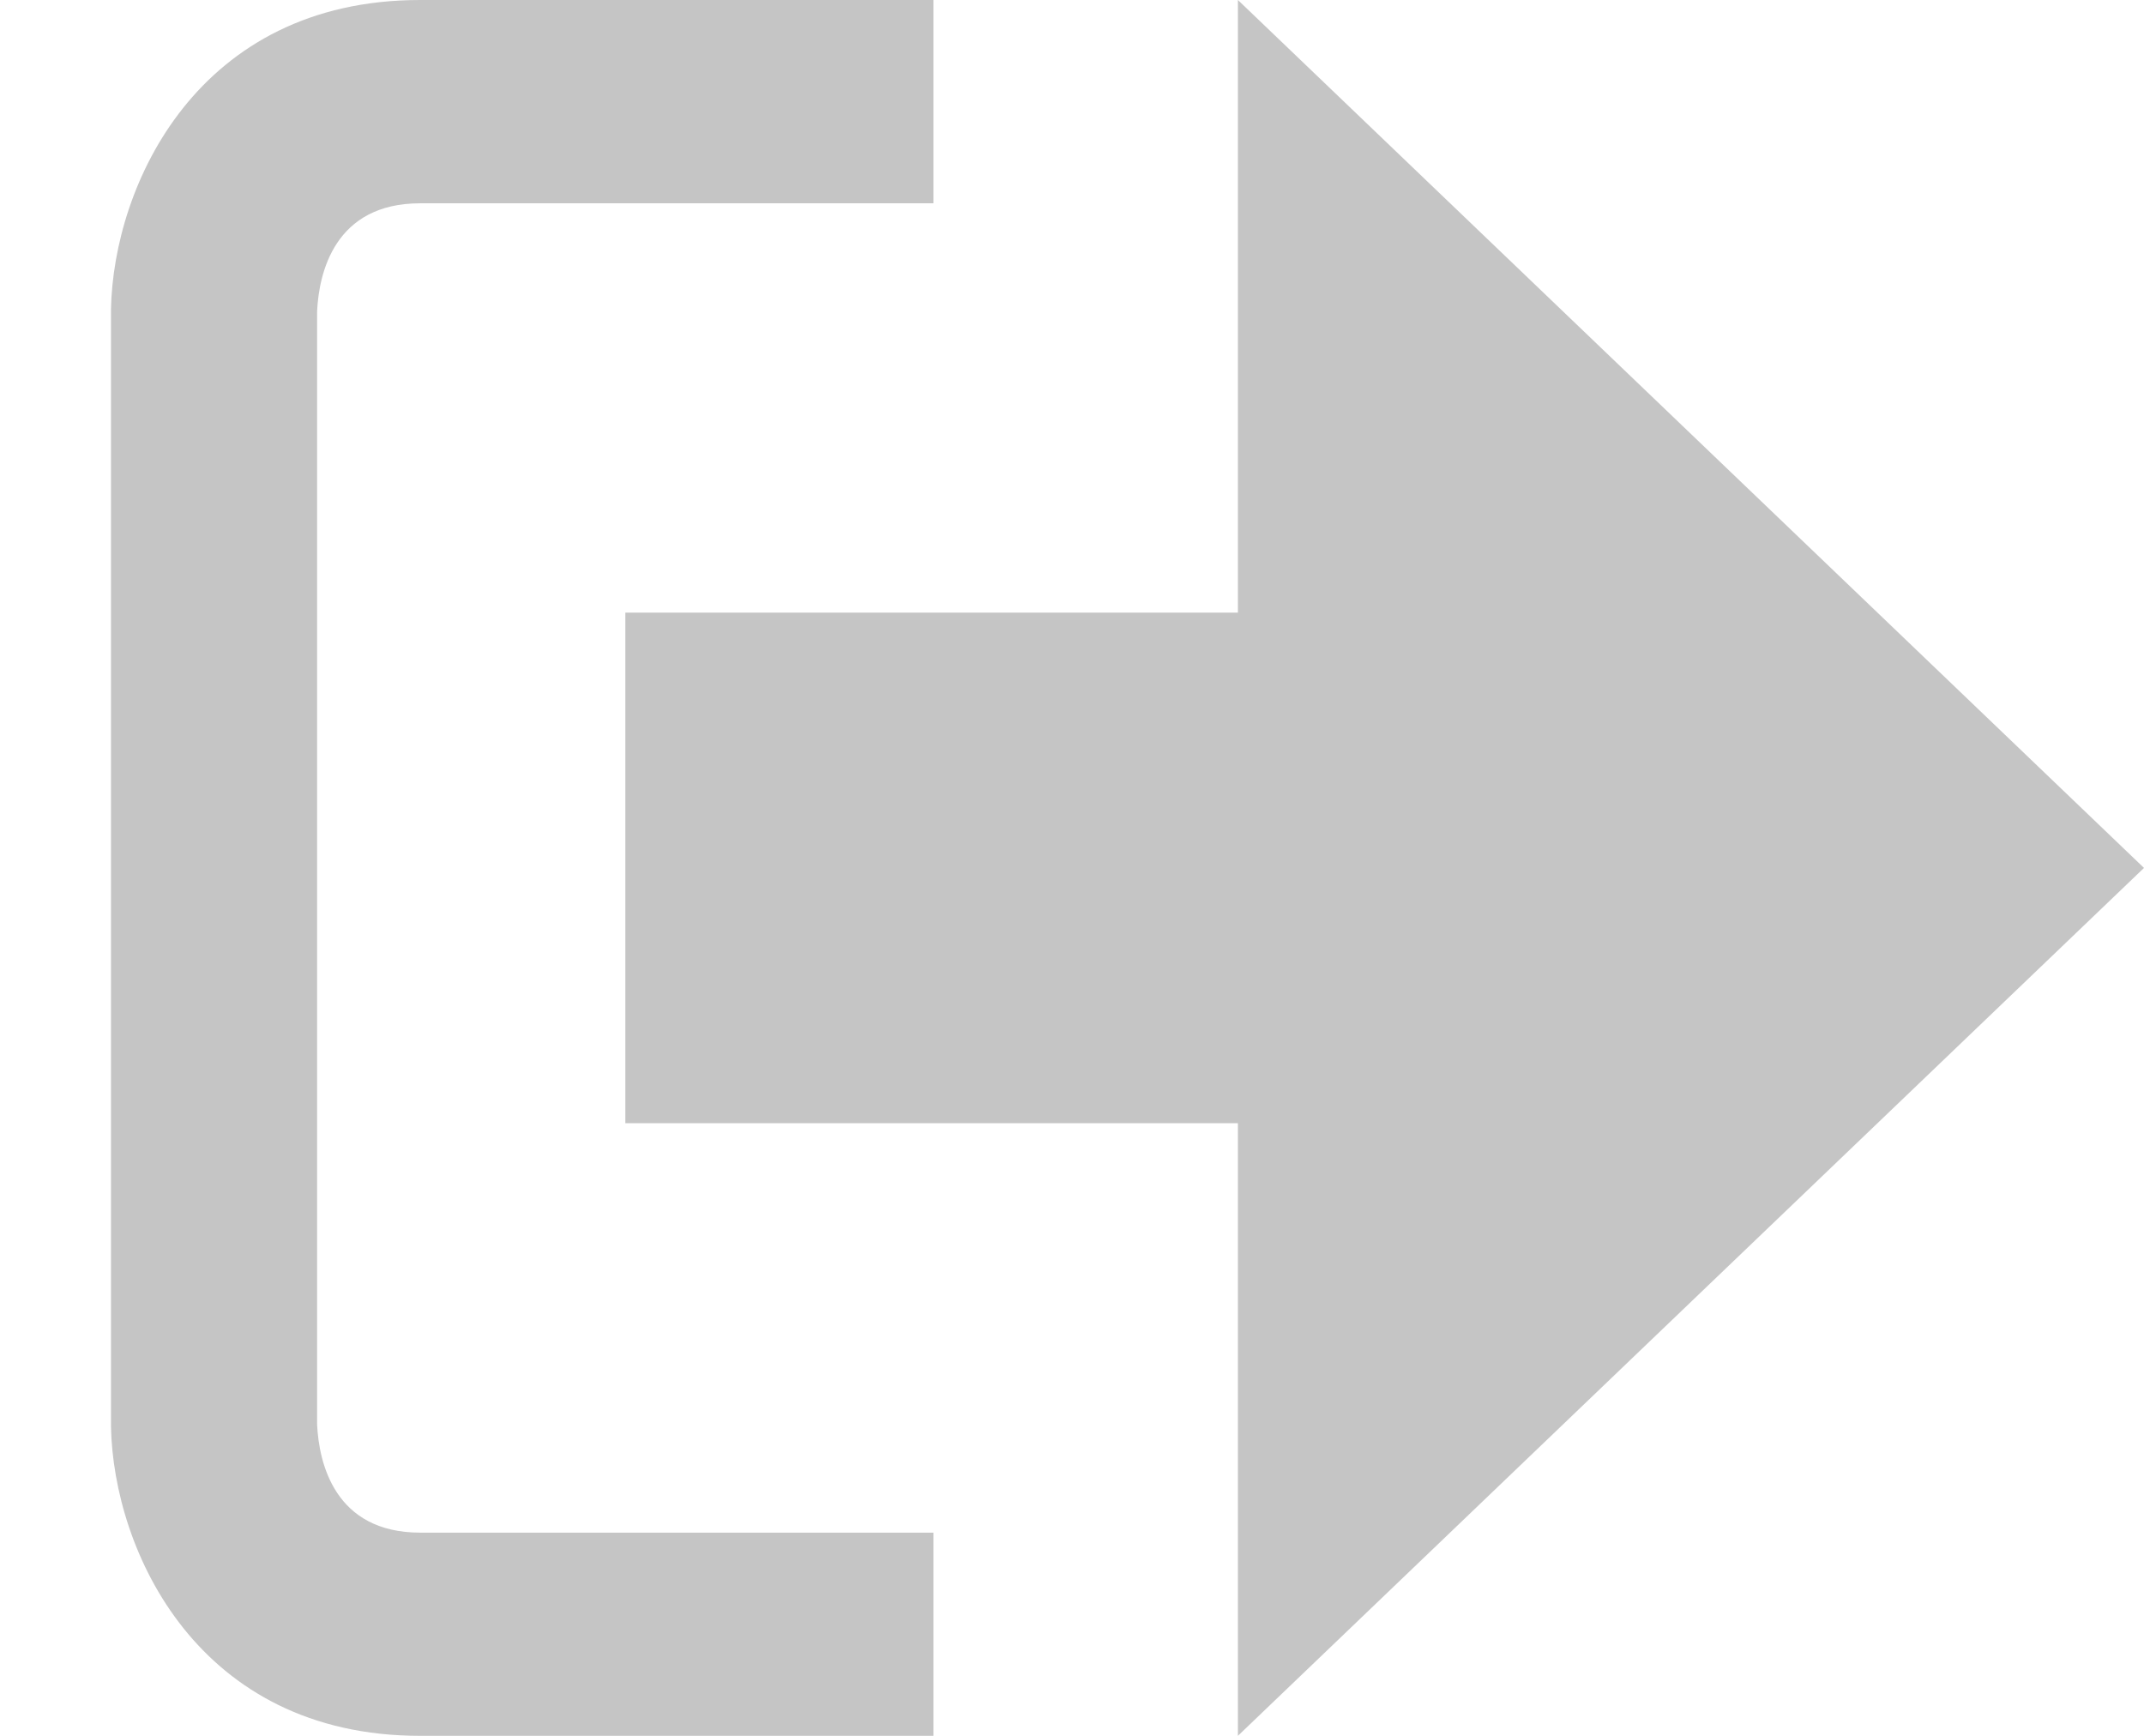
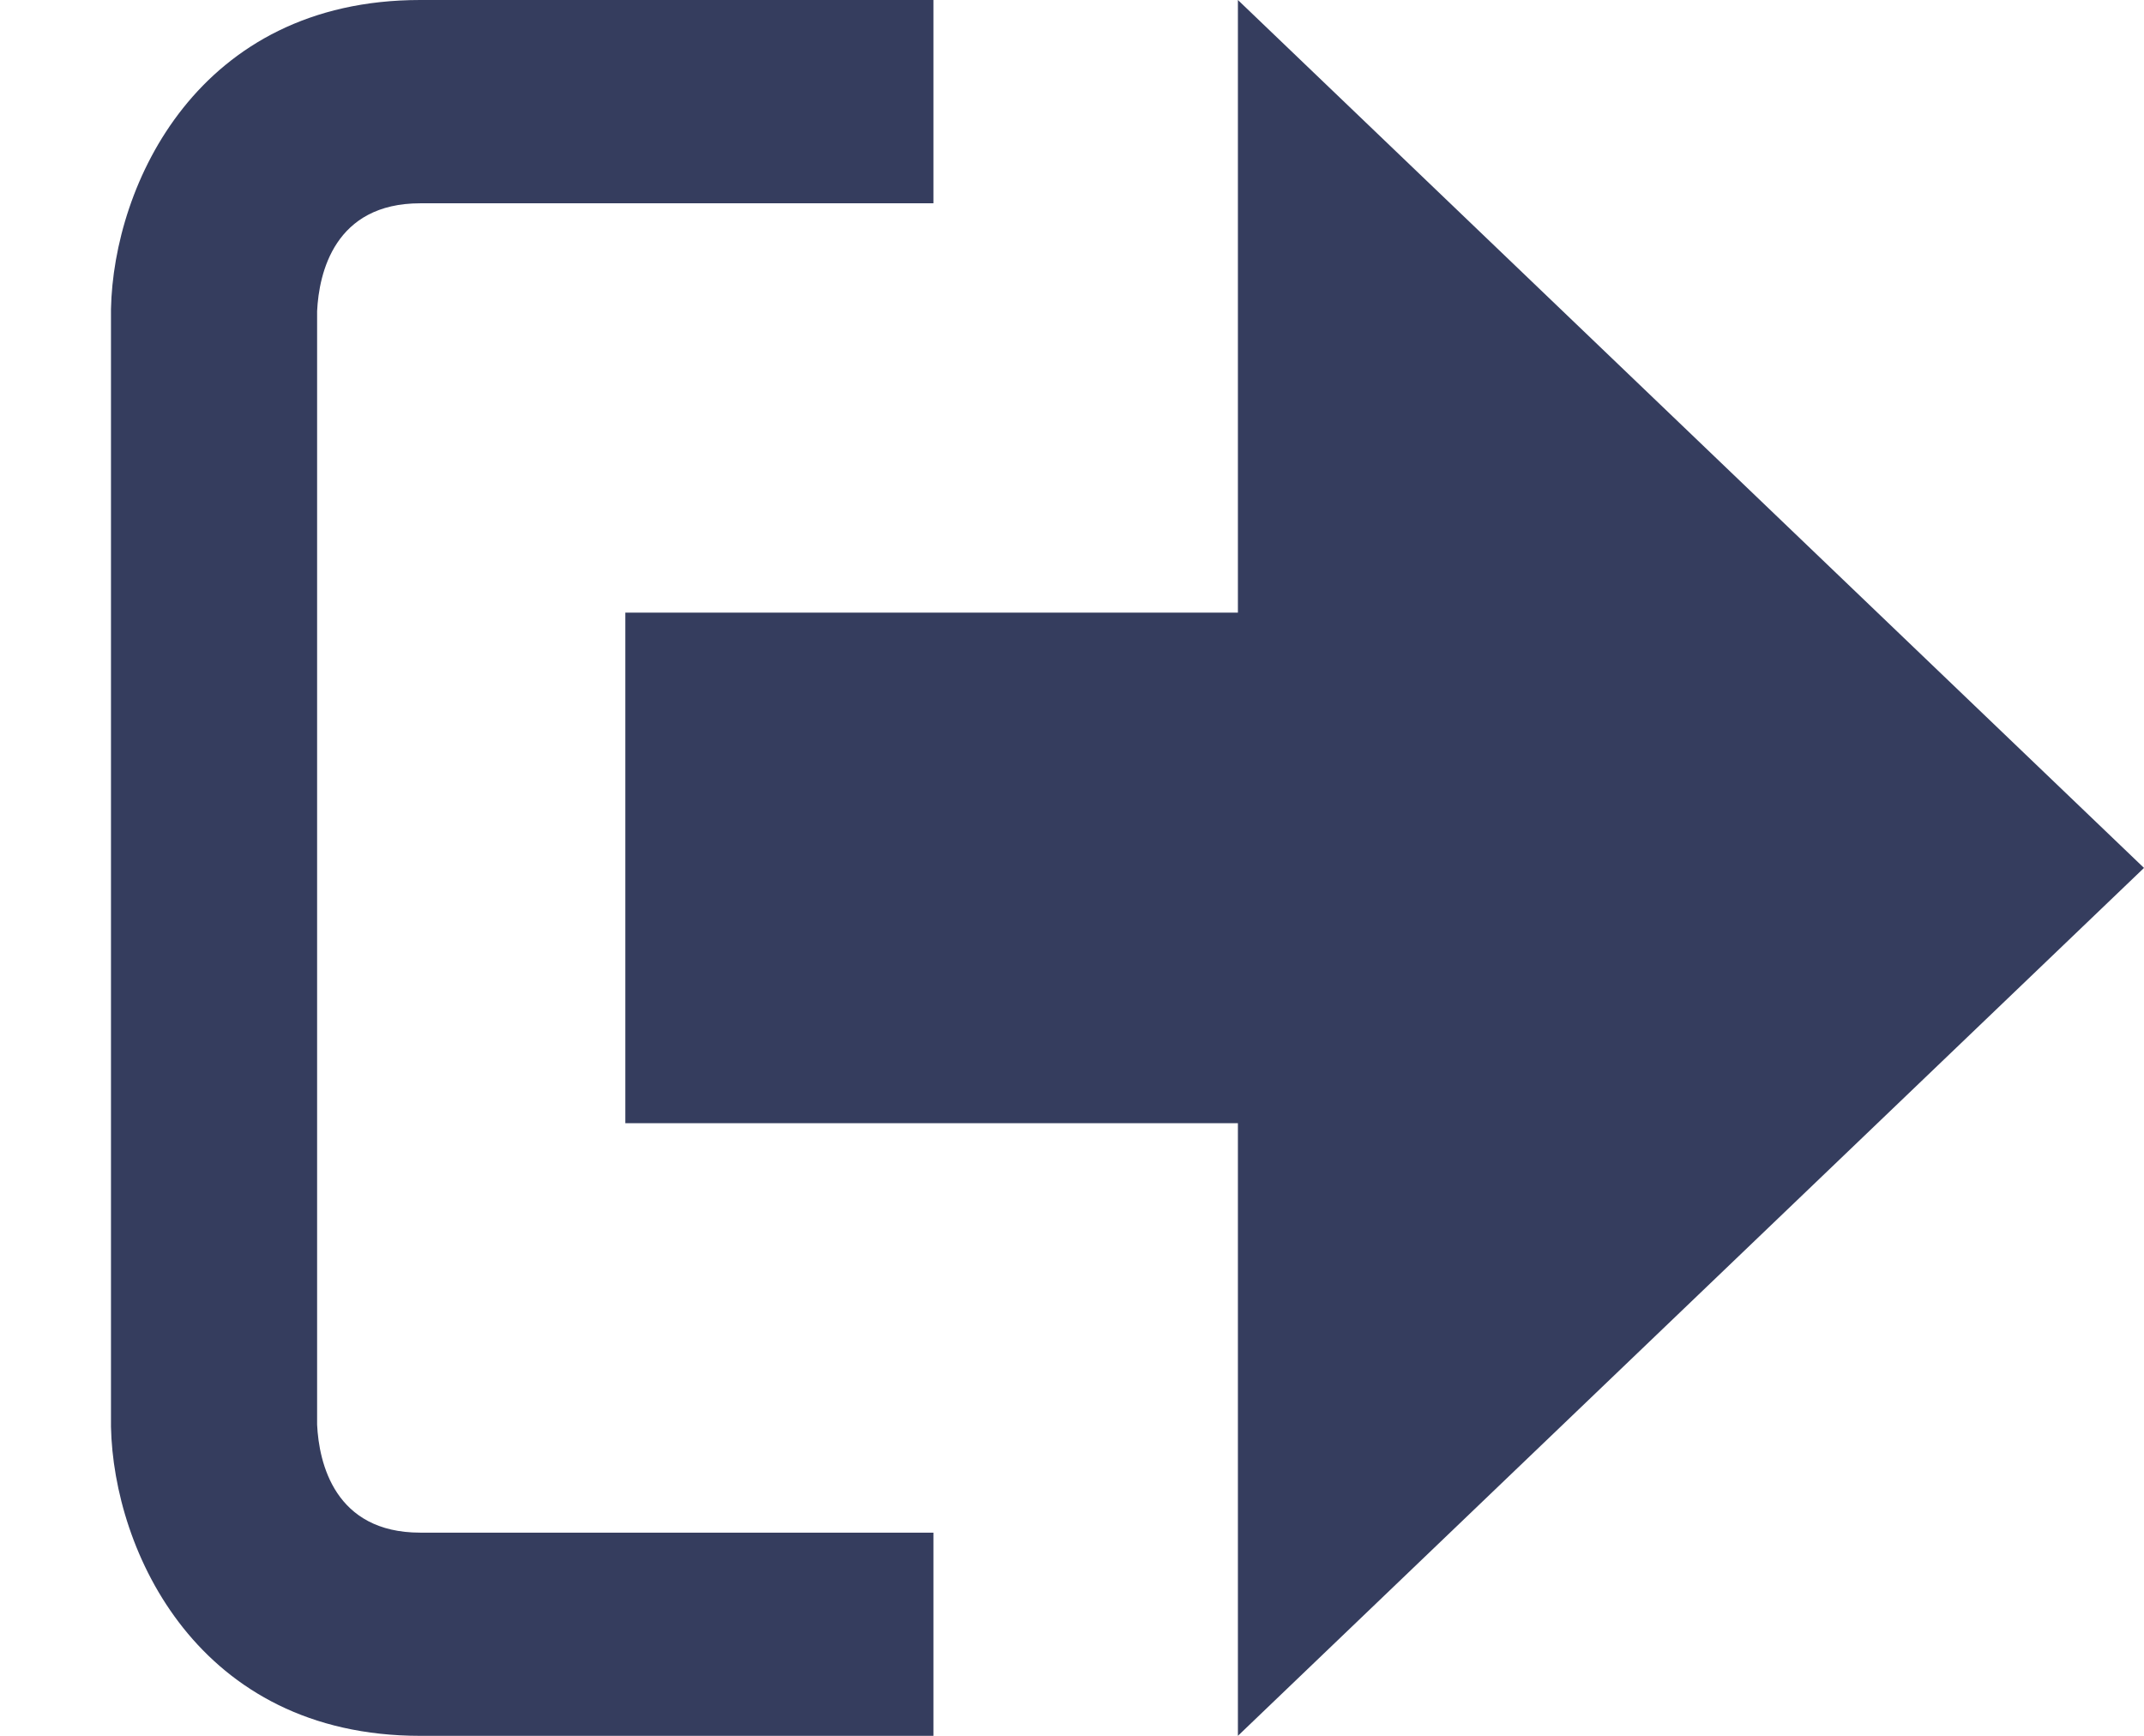
<svg xmlns="http://www.w3.org/2000/svg" width="21" height="17" viewBox="0 0 21 17">
-   <g fill="#c5c5c5">
-     <path fill="#c5c5c5" d="M21 8.5L12.125 0v6h-6v5h6v6z" />
-     <path fill="#c5c5c5" d="M3.106 13.952V3.048c.018-.376.171-1.057 1.01-1.057h5.027V0H4.116C1.938 0 1.112 1.81 1.087 3.027v10.946C1.112 15.189 1.938 17 4.116 17h5.027v-1.99H4.116c-.839 0-.992-.683-1.01-1.058z" />
+   <g fill="#353d5e">
+     <path fill="#353d5e" d="M21 8.5L12.125 0v6h-6v5h6v6z" />
+     <path fill="#353d5e" d="M3.106 13.952V3.048c.018-.376.171-1.057 1.01-1.057h5.027V0H4.116C1.938 0 1.112 1.81 1.087 3.027v10.946C1.112 15.189 1.938 17 4.116 17h5.027v-1.99H4.116c-.839 0-.992-.683-1.01-1.058z" />
  </g>
</svg>
